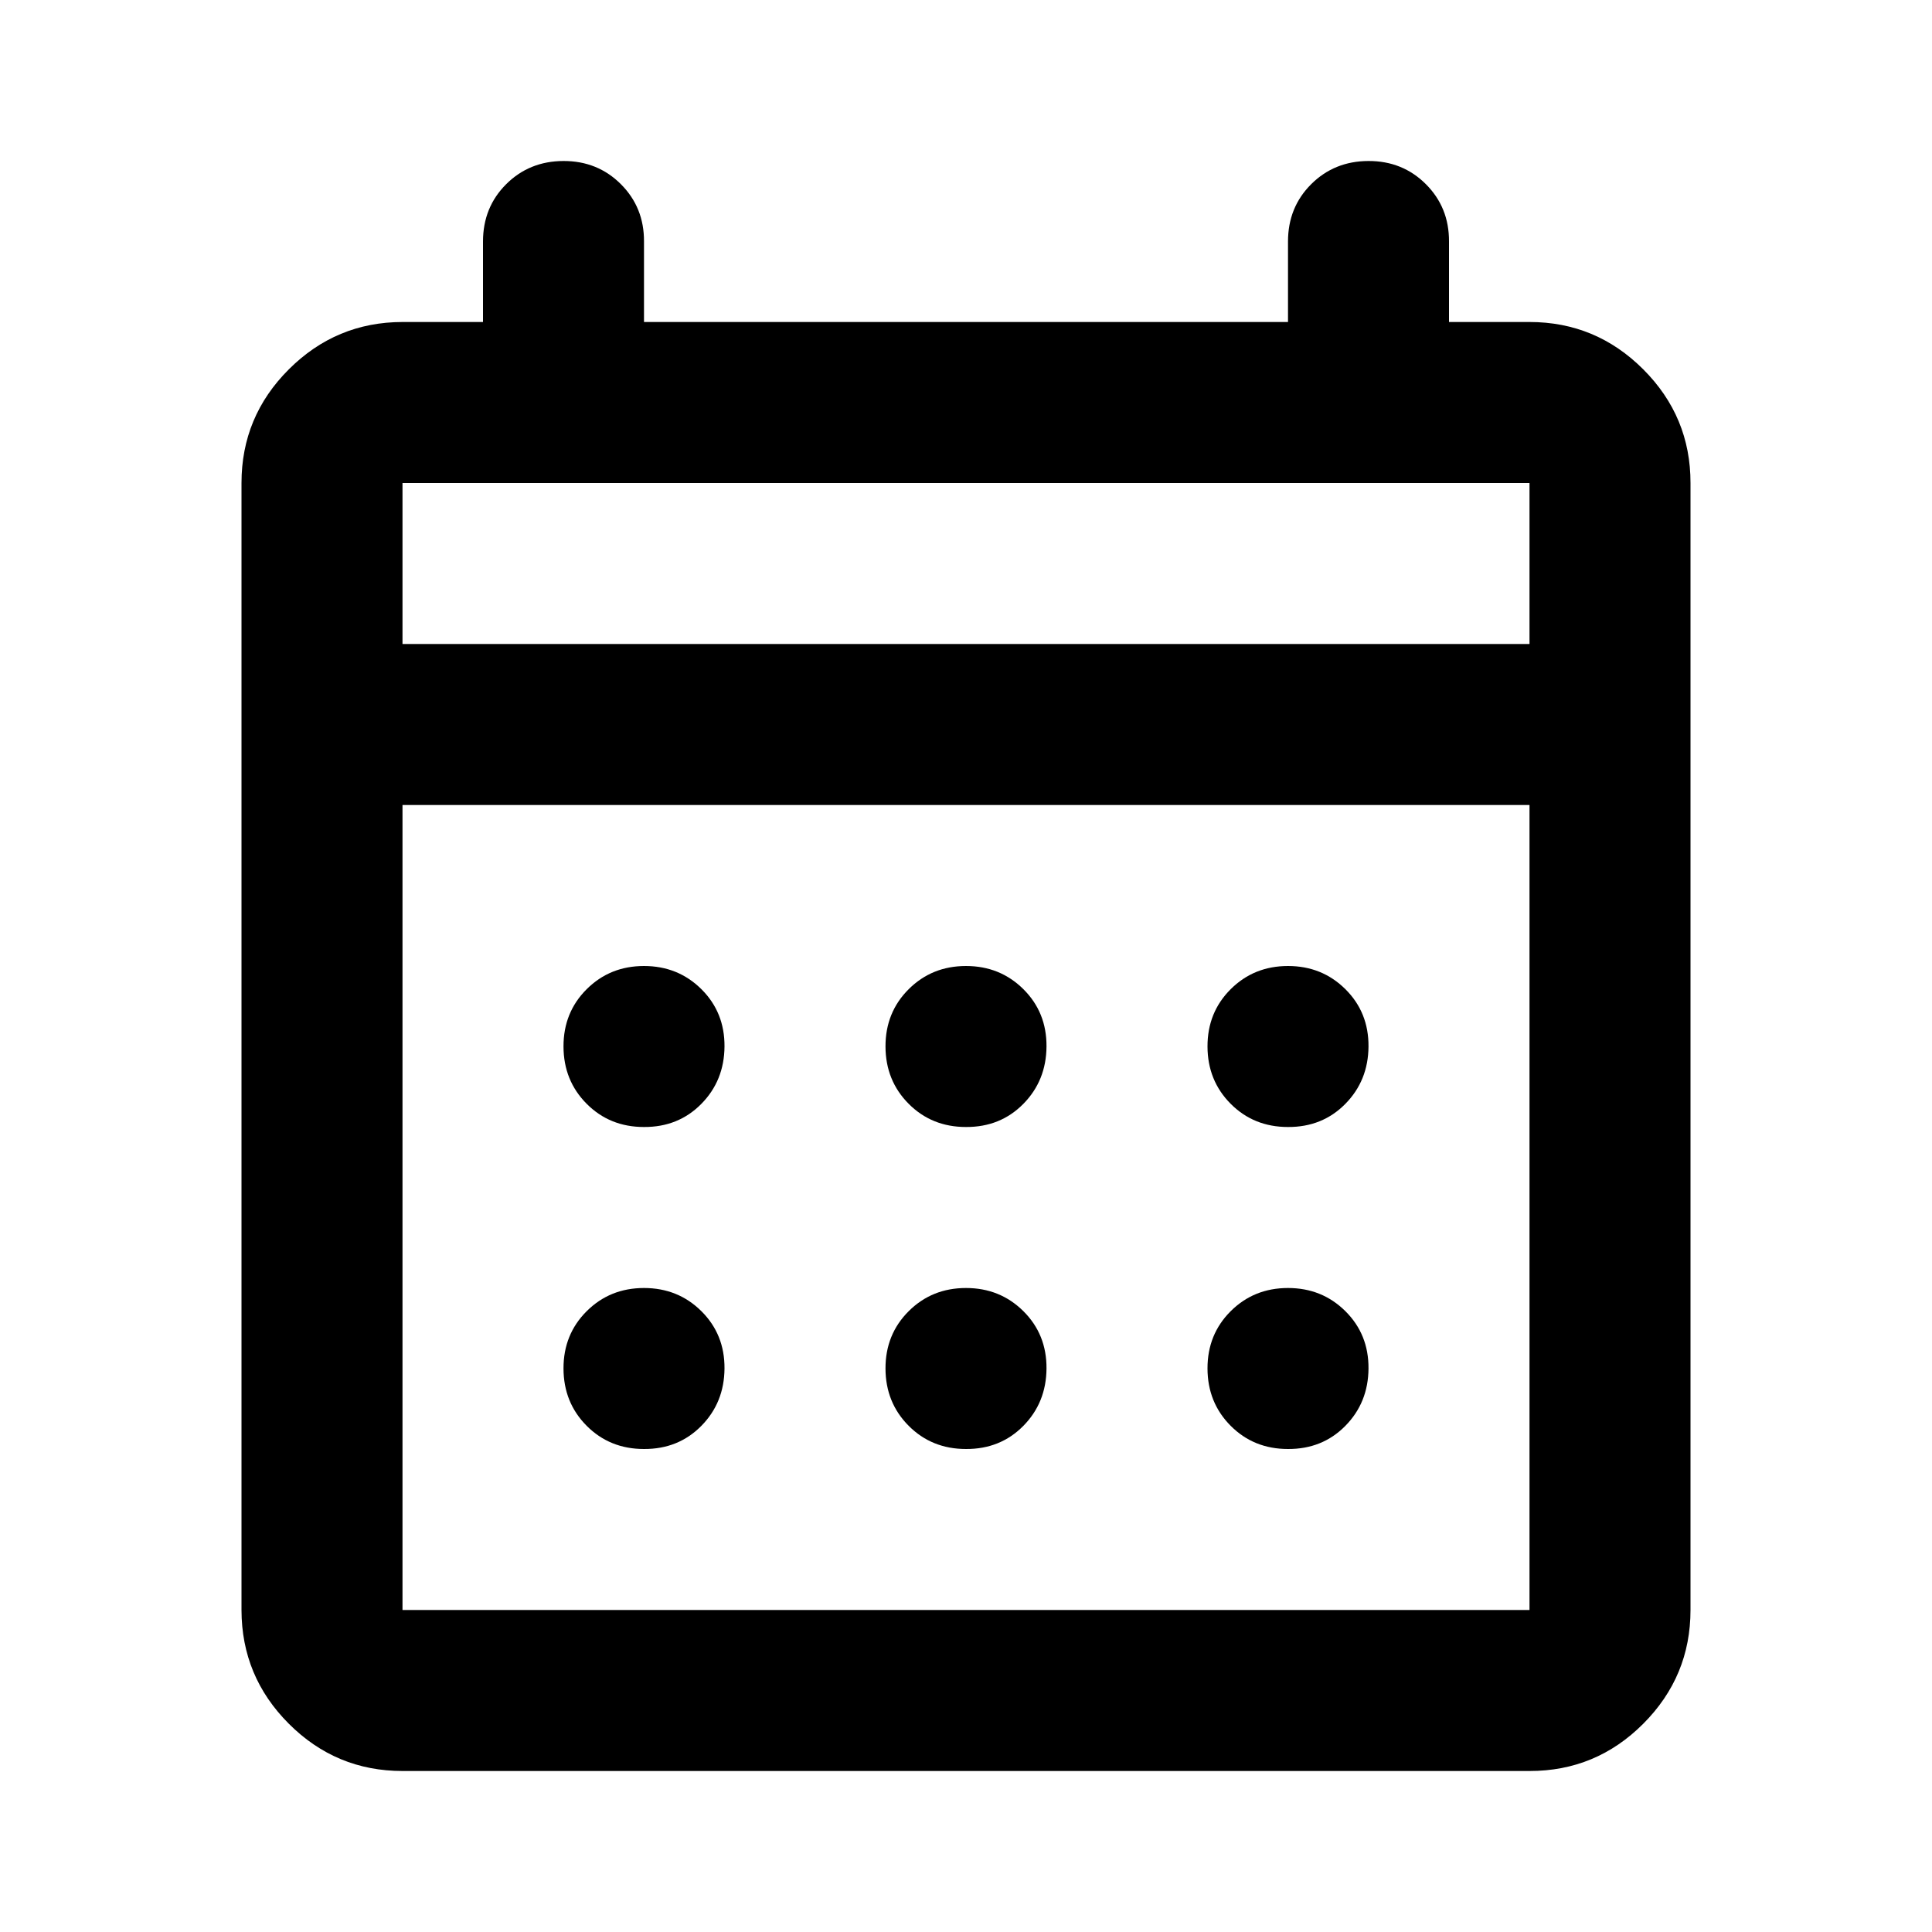
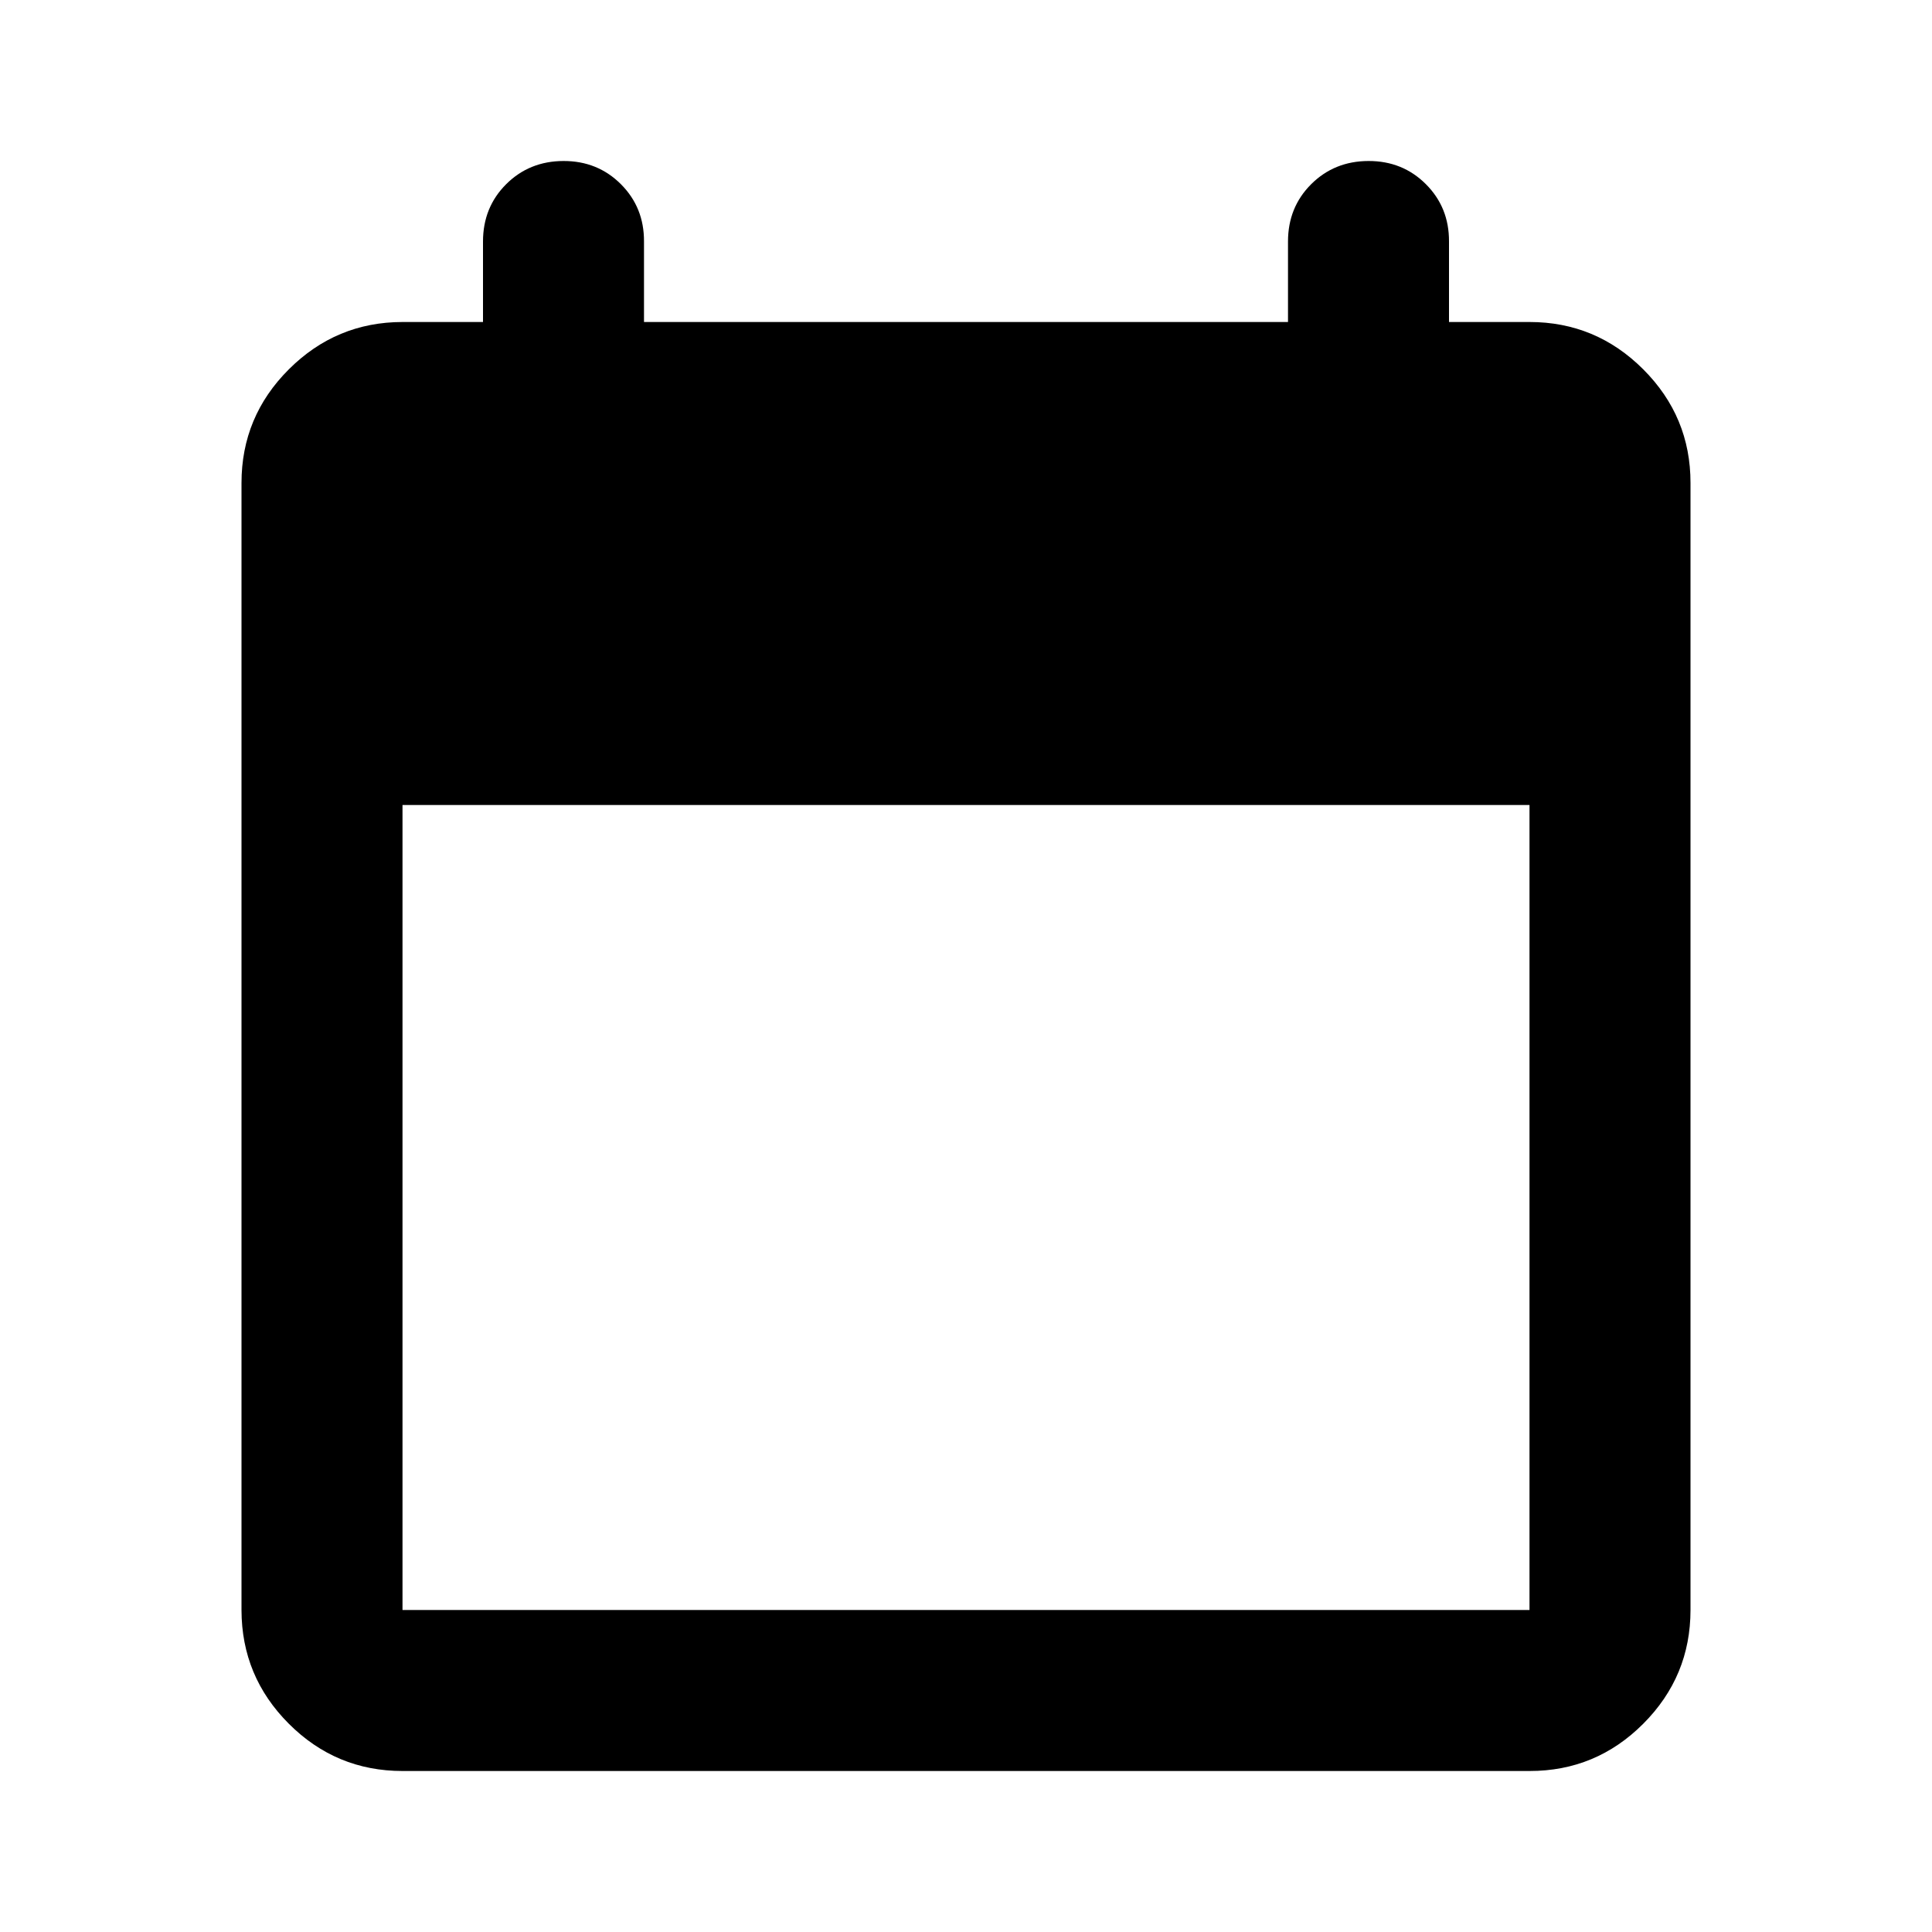
<svg xmlns="http://www.w3.org/2000/svg" width="32" height="32" viewBox="0 0 24 24">
-   <path fill="currentColor" d="M5 22q-.825 0-1.412-.587T3 20V6q0-.825.588-1.412T5 4h1V3q0-.425.288-.712T7 2t.713.288T8 3v1h8V3q0-.425.288-.712T17 2t.713.288T18 3v1h1q.825 0 1.413.588T21 6v14q0 .825-.587 1.413T19 22zm0-2h14V10H5zM5 8h14V6H5zm0 0V6zm7 6q-.425 0-.712-.288T11 13t.288-.712T12 12t.713.288T13 13t-.288.713T12 14m-4 0q-.425 0-.712-.288T7 13t.288-.712T8 12t.713.288T9 13t-.288.713T8 14m8 0q-.425 0-.712-.288T15 13t.288-.712T16 12t.713.288T17 13t-.288.713T16 14m-4 4q-.425 0-.712-.288T11 17t.288-.712T12 16t.713.288T13 17t-.288.713T12 18m-4 0q-.425 0-.712-.288T7 17t.288-.712T8 16t.713.288T9 17t-.288.713T8 18m8 0q-.425 0-.712-.288T15 17t.288-.712T16 16t.713.288T17 17t-.288.713T16 18" />
+   <path fill="currentColor" d="M5 22q-.825 0-1.412-.587T3 20V6q0-.825.588-1.412T5 4h1V3q0-.425.288-.712T7 2t.713.288T8 3v1h8V3q0-.425.288-.712T17 2t.713.288T18 3v1h1q.825 0 1.413.588T21 6v14q0 .825-.587 1.413T19 22zm0-2h14V10H5z" />
</svg>
